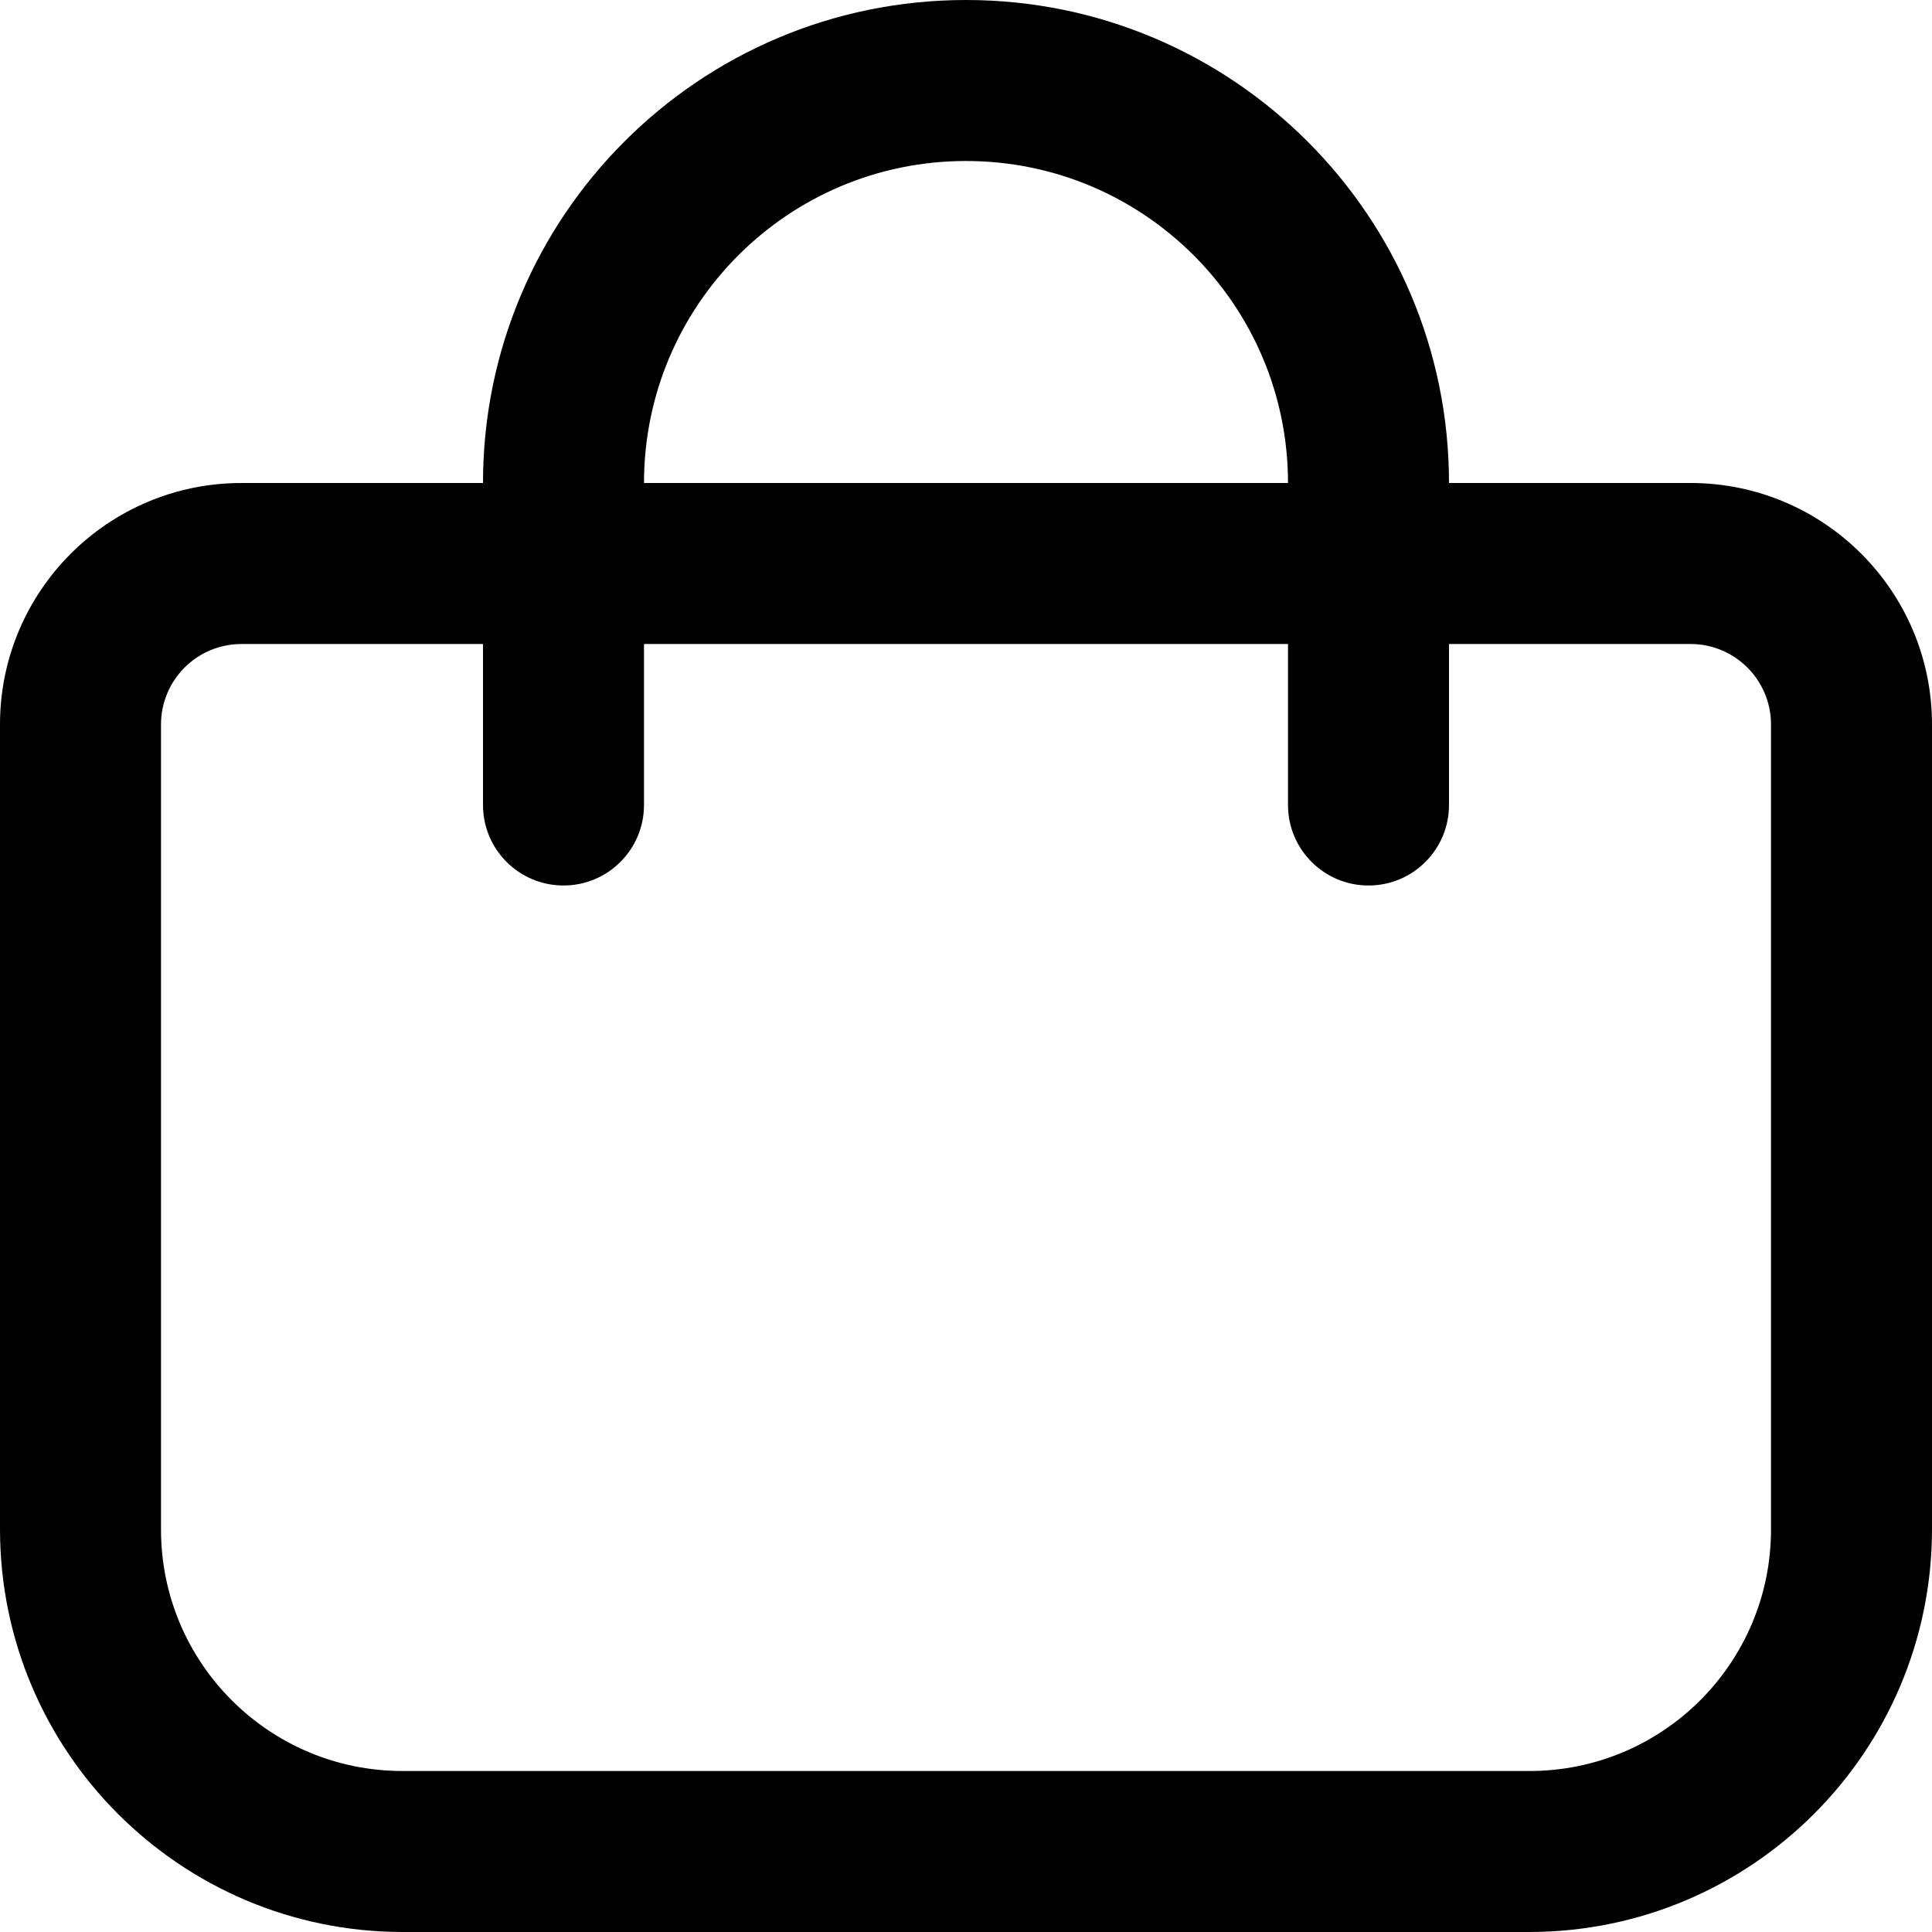
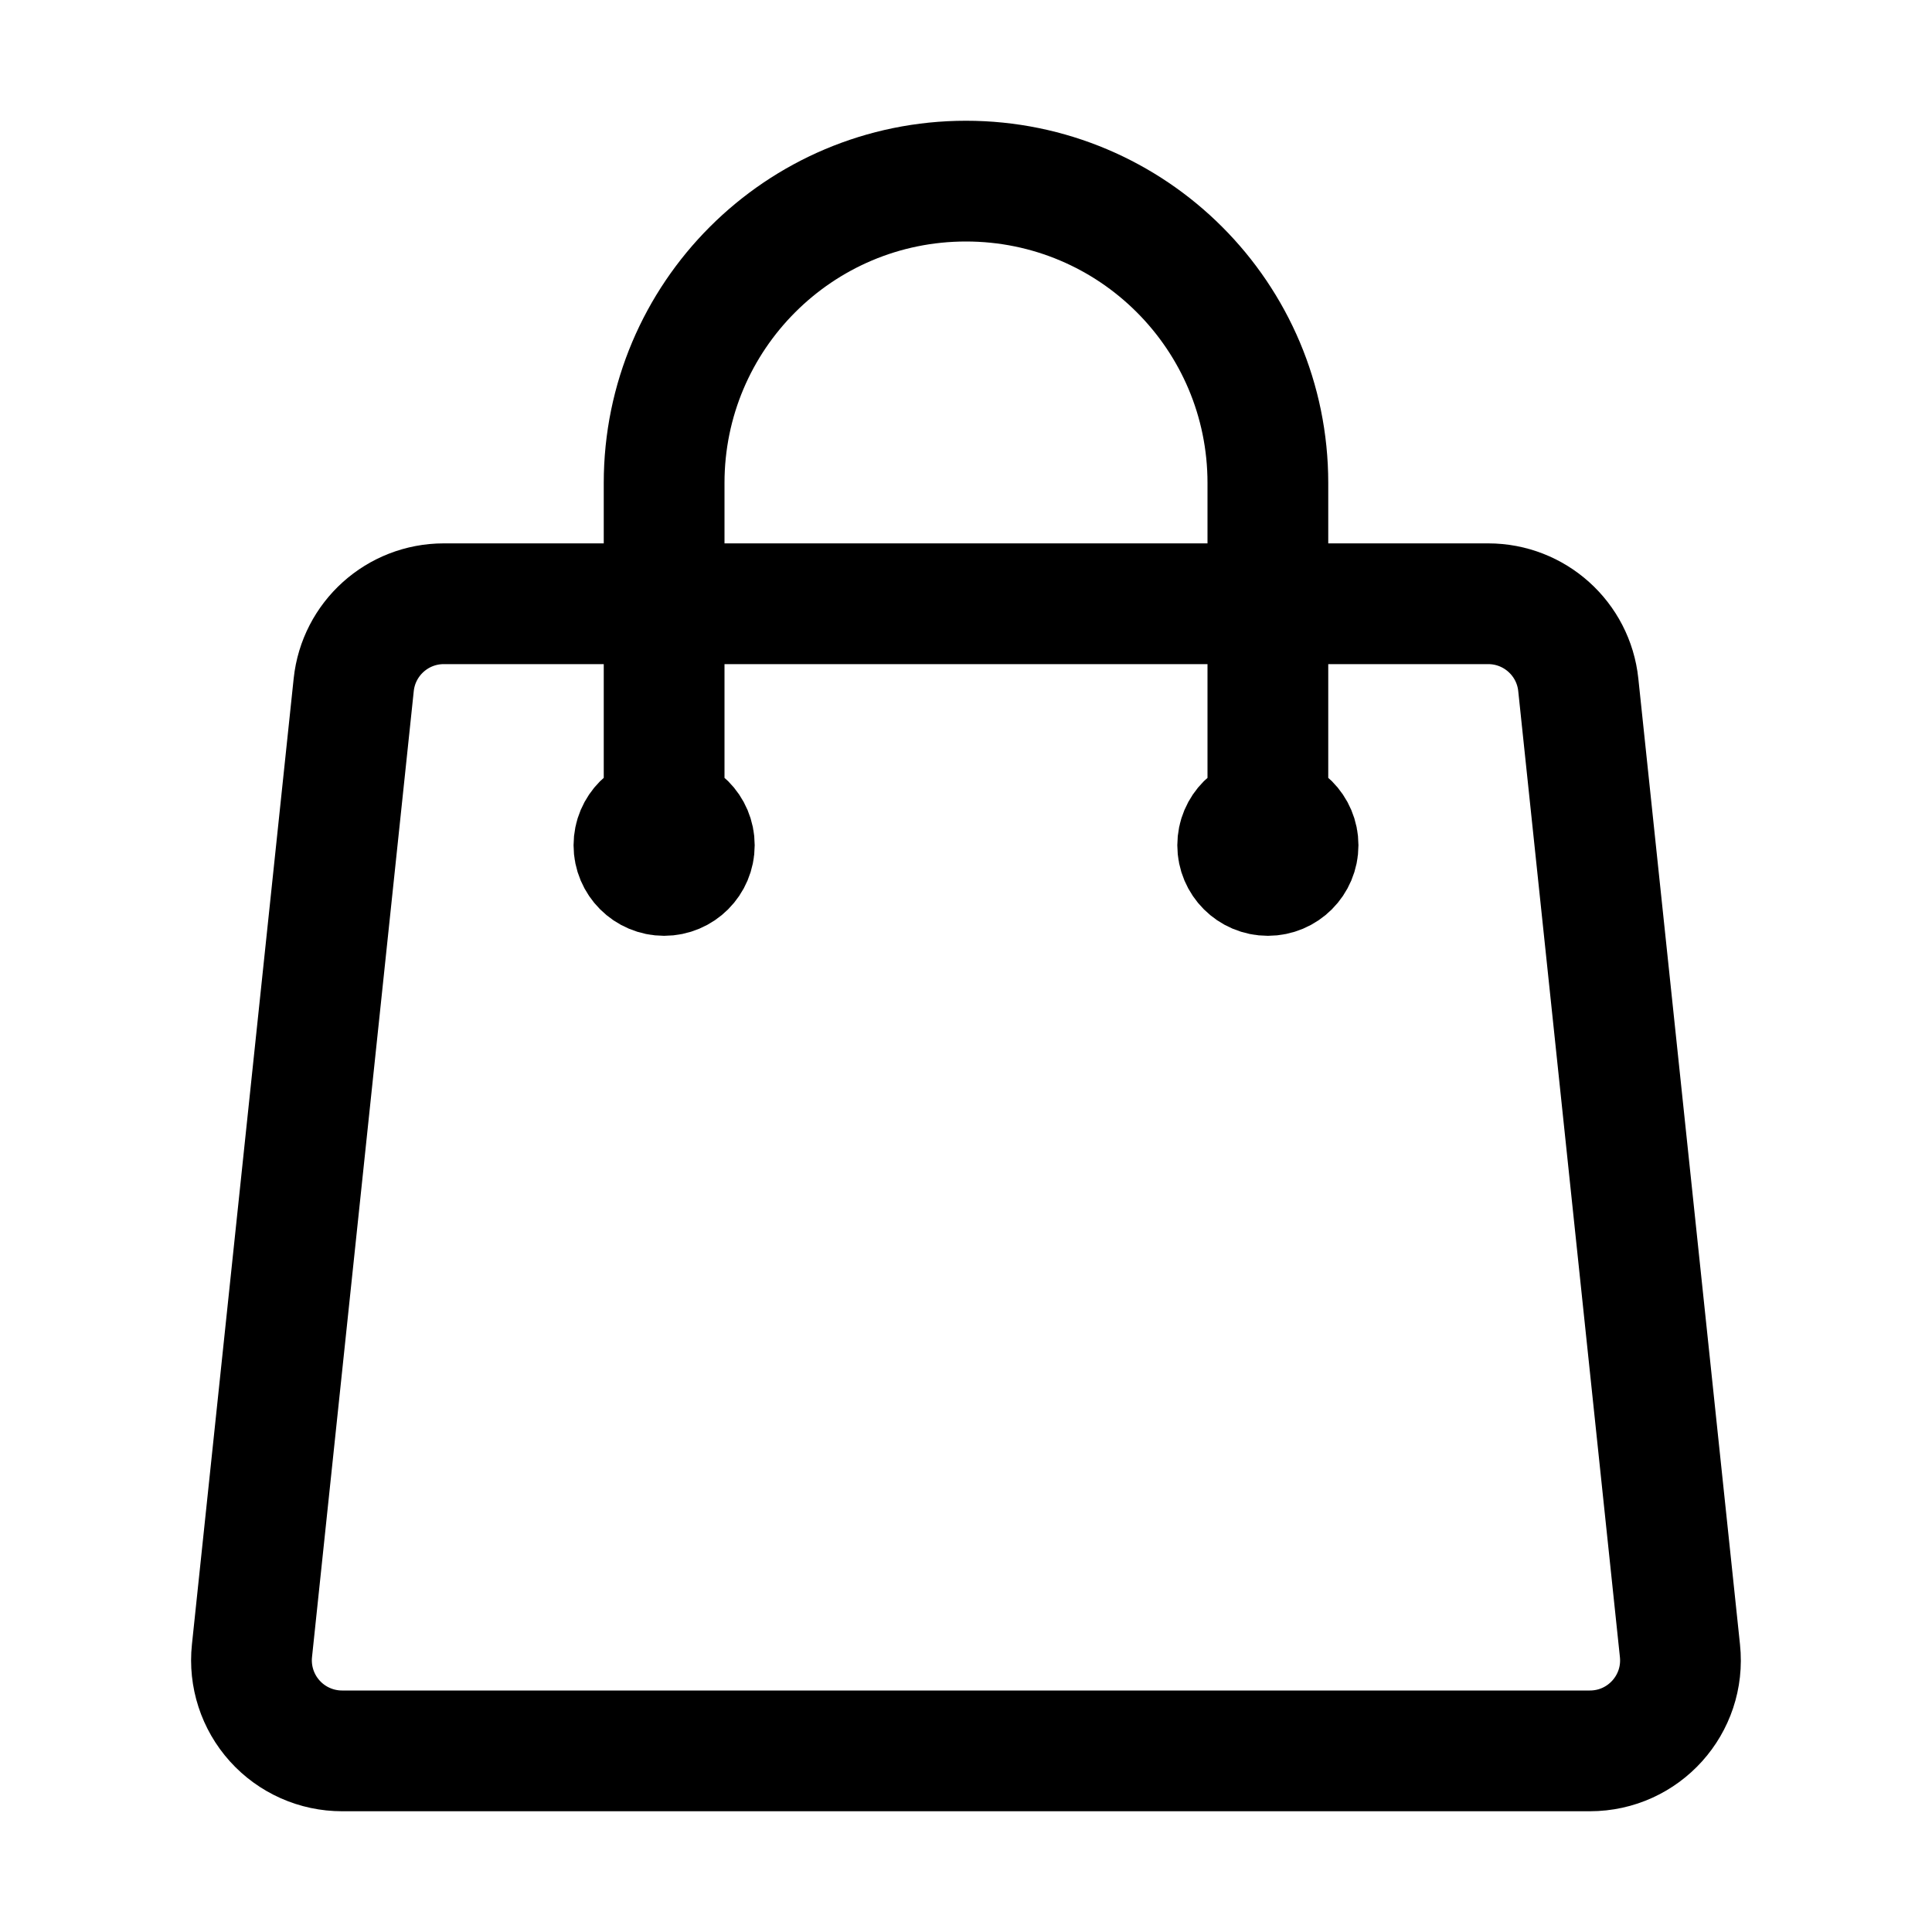
- <svg xmlns="http://www.w3.org/2000/svg" id="Outline" viewBox="0 0 24 24" width="512" height="512">
-   <path d="M21,6H18A6,6,0,0,0,6,6H3A3,3,0,0,0,0,9V19a5.006,5.006,0,0,0,5,5H19a5.006,5.006,0,0,0,5-5V9A3,3,0,0,0,21,6ZM12,2a4,4,0,0,1,4,4H8A4,4,0,0,1,12,2ZM22,19a3,3,0,0,1-3,3H5a3,3,0,0,1-3-3V9A1,1,0,0,1,3,8H6v2a1,1,0,0,0,2,0V8h8v2a1,1,0,0,0,2,0V8h3a1,1,0,0,1,1,1Z" />
+ <svg xmlns="http://www.w3.org/2000/svg" fill="none" viewBox="0 0 24 24" stroke-width="1.5" stroke="currentColor" class="w-6 h-6">
+   <path stroke-linecap="round" stroke-linejoin="round" d="M15.75 10.5V6a3.75 3.75 0 10-7.5 0v4.5m11.356-1.993l1.263 12c.07.665-.45 1.243-1.119 1.243H4.25a1.125 1.125 0 01-1.12-1.243l1.264-12A1.125 1.125 0 015.513 7.5h12.974c.576 0 1.059.435 1.119 1.007zM8.625 10.5a.375.375 0 11-.75 0 .375.375 0 01.75 0zm7.5 0a.375.375 0 11-.75 0 .375.375 0 01.75 0z" />
</svg>
